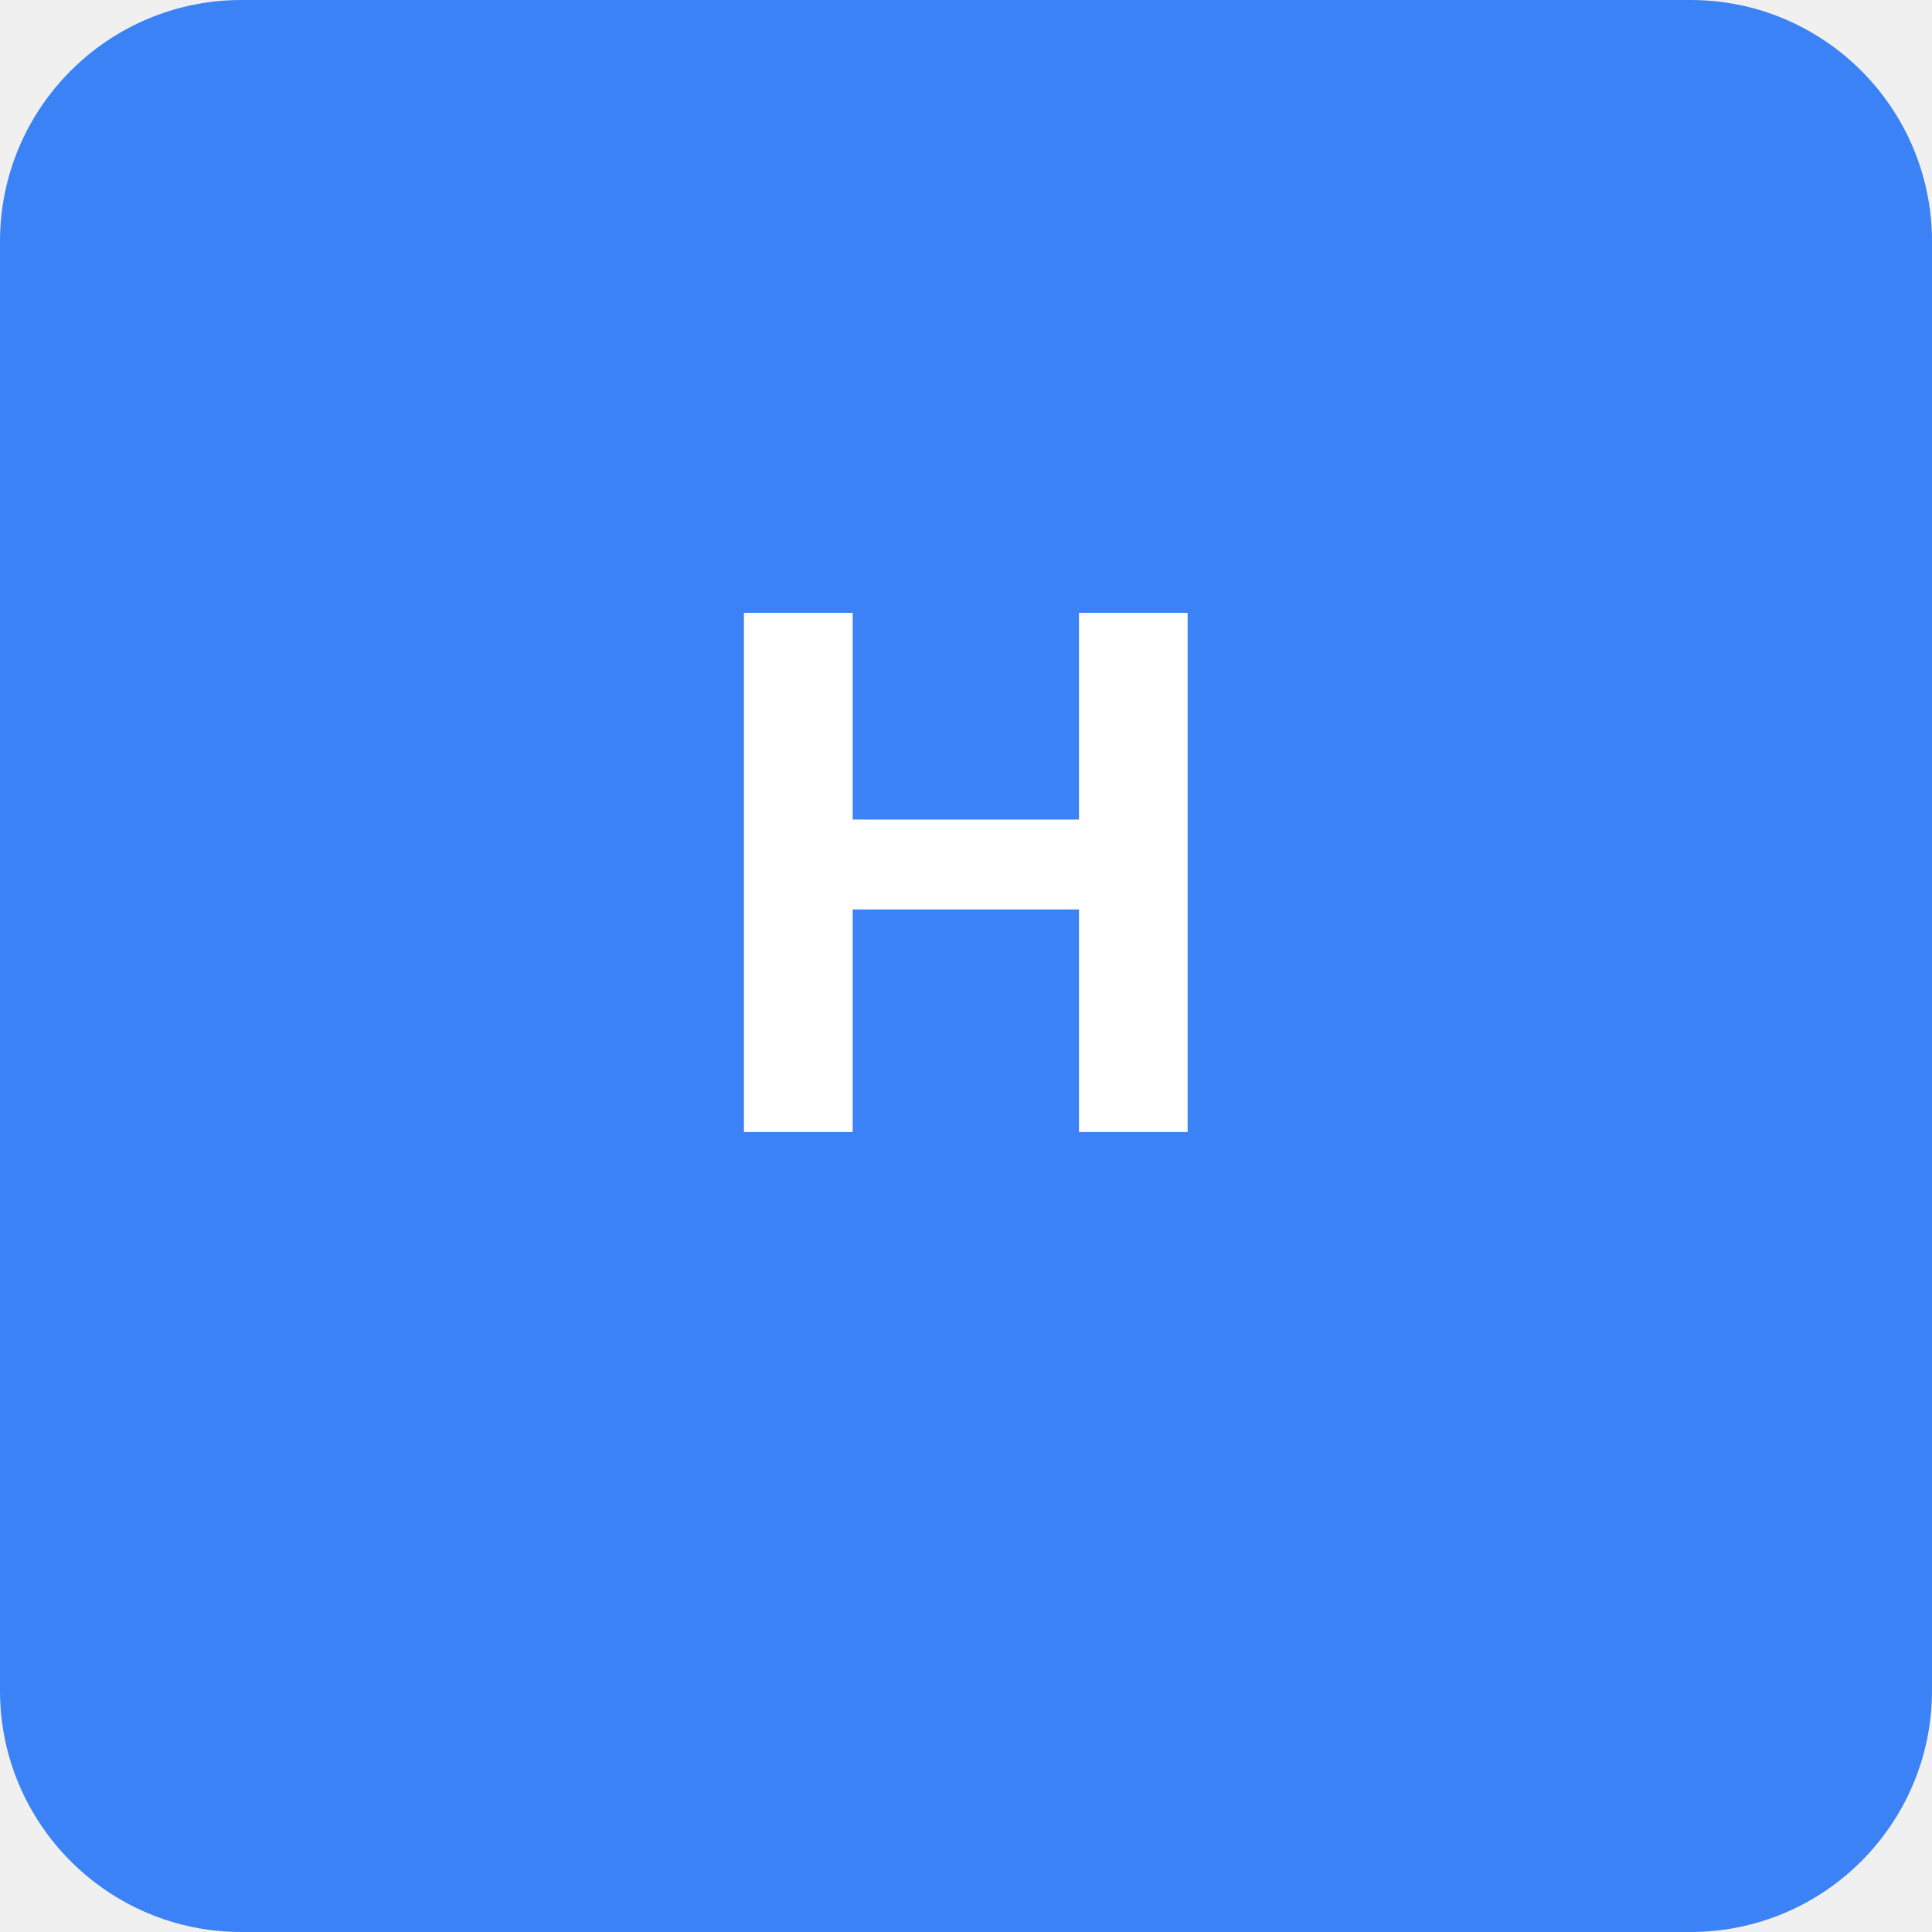
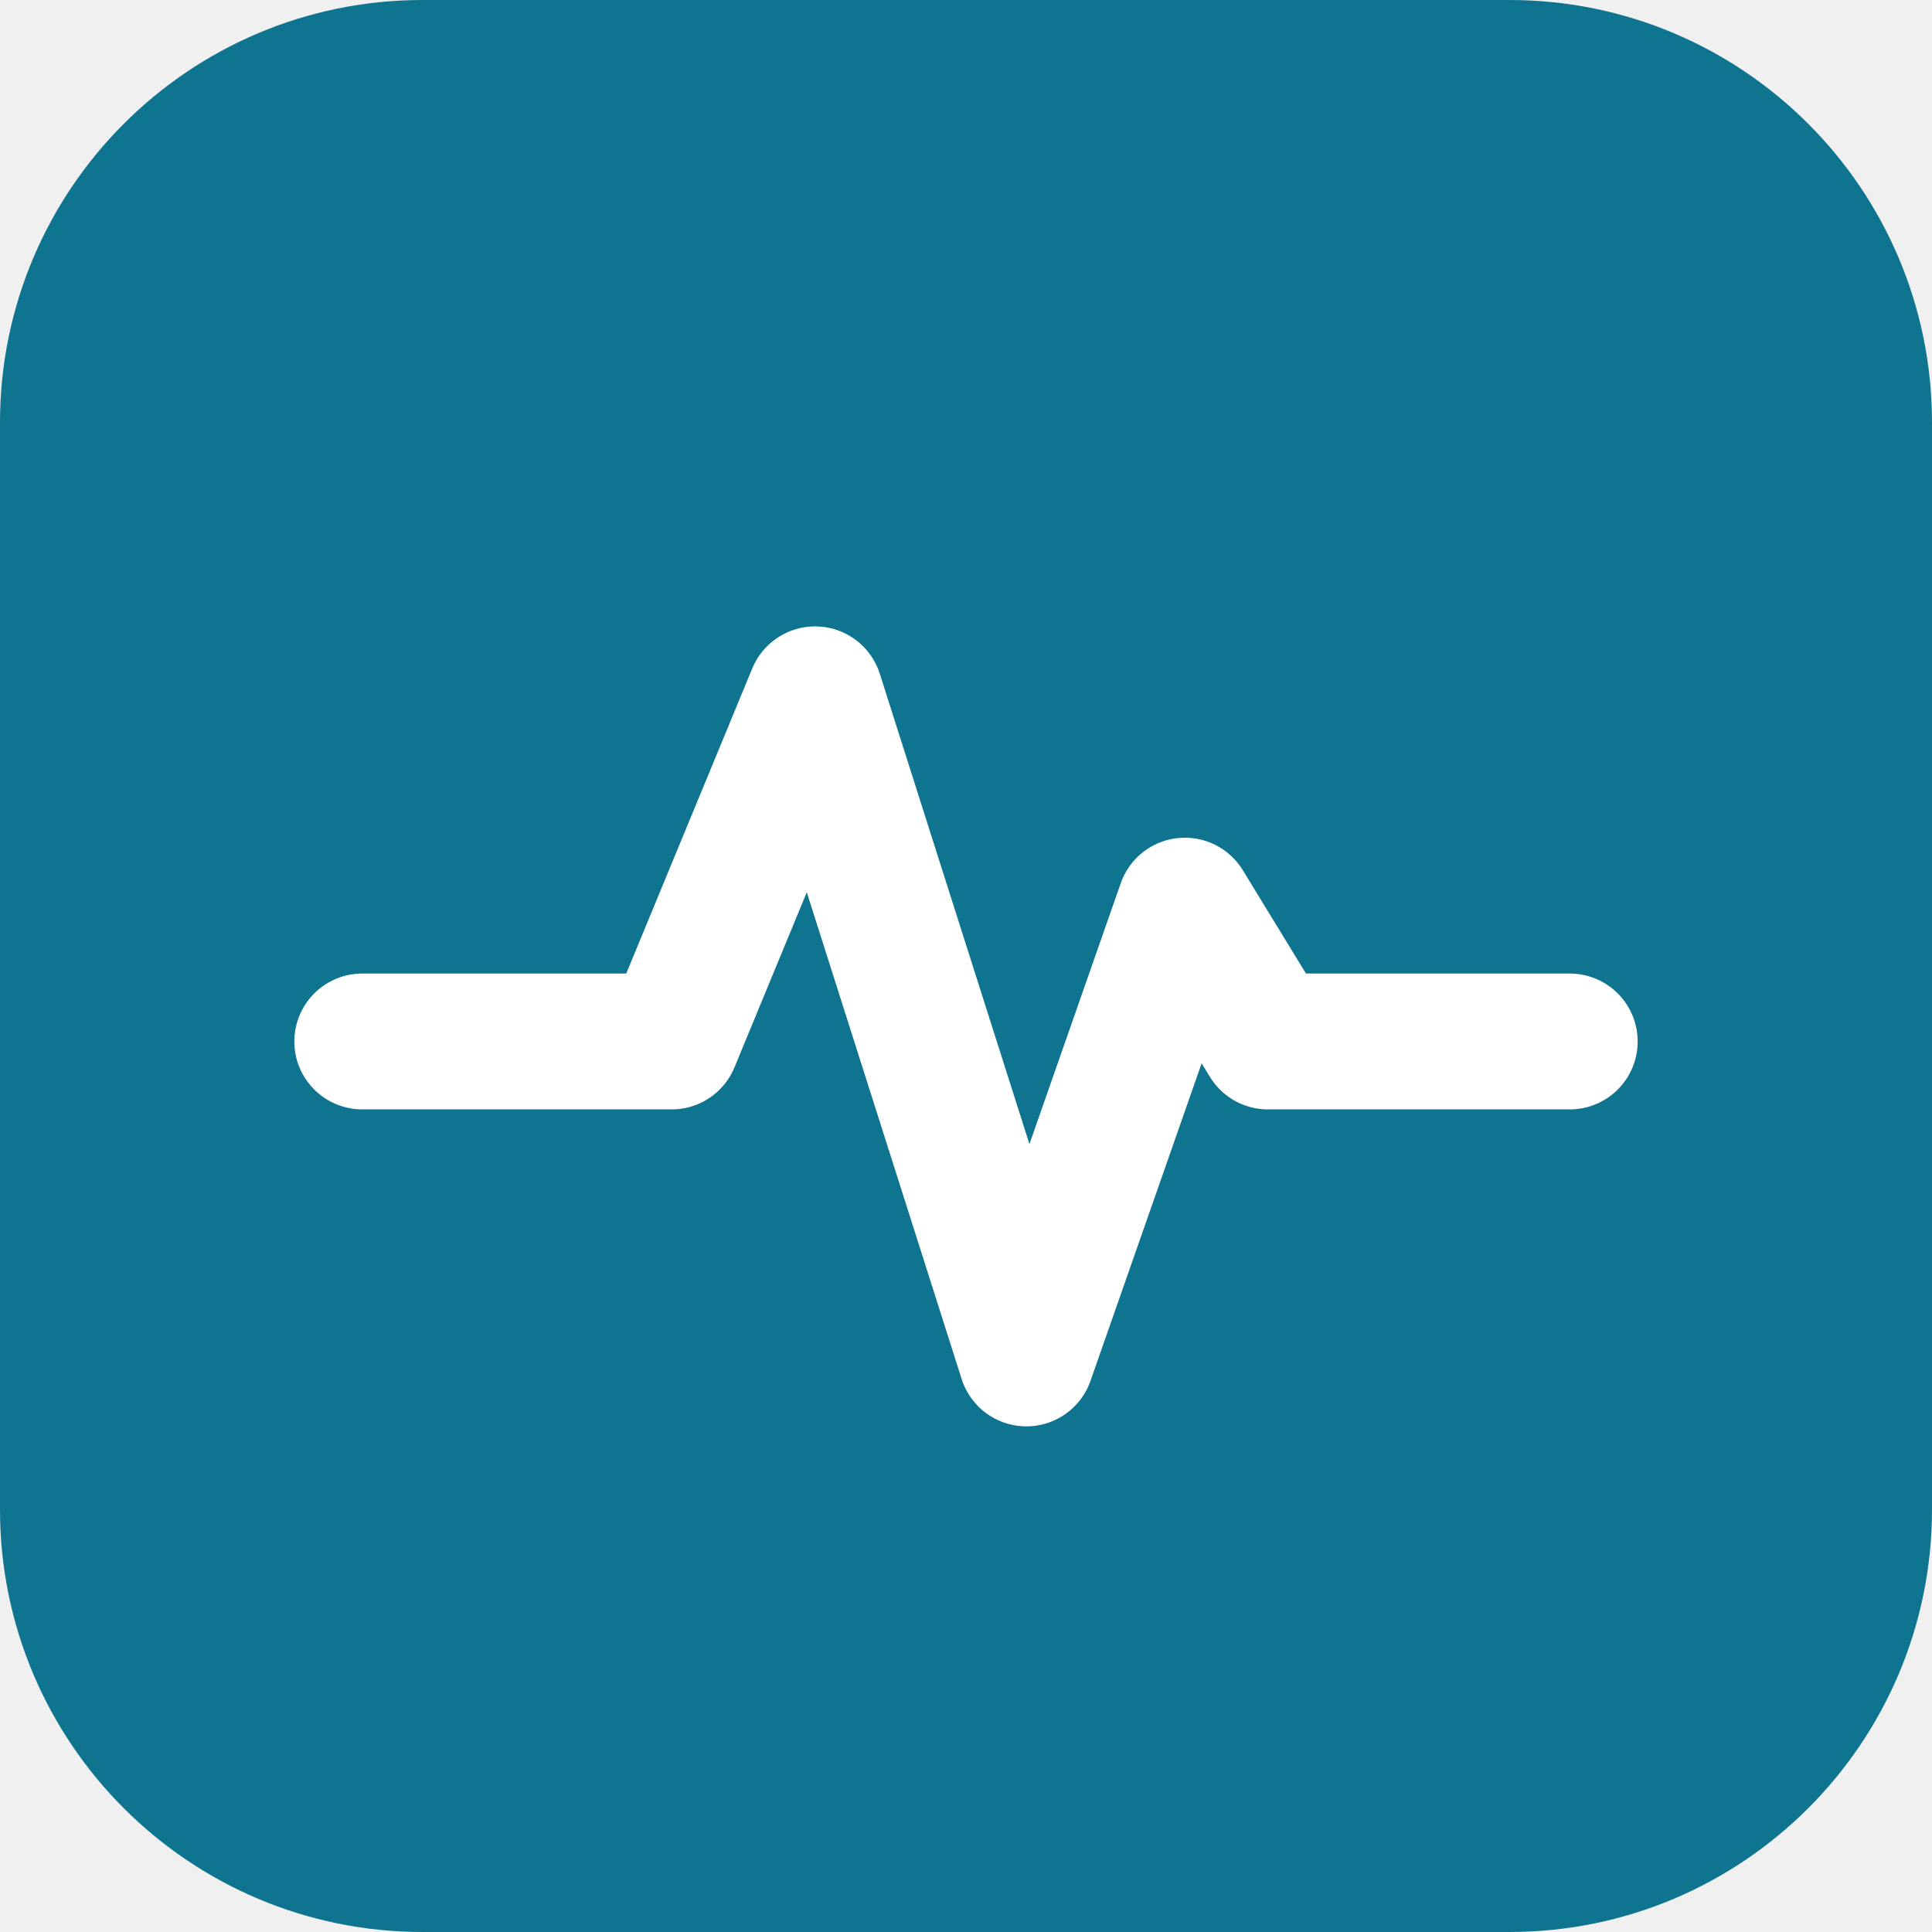
- <svg xmlns="http://www.w3.org/2000/svg" width="512" height="512">
-   <rect width="512" height="512" fill="#3b82f6" rx="64" />
-   <text x="256" y="300" font-family="Arial" font-size="200" font-weight="bold" fill="white" text-anchor="middle">H</text>
+ <svg xmlns="http://www.w3.org/2000/svg" viewBox="0 0 512 512">
+   <rect width="512" height="512" rx="112" fill="#0e7490" />
+   <path d="M96 276h82l38-92 56 176 42-120 22 36h80" fill="none" stroke="#fff" stroke-width="36" stroke-linecap="round" stroke-linejoin="round" />
</svg>
